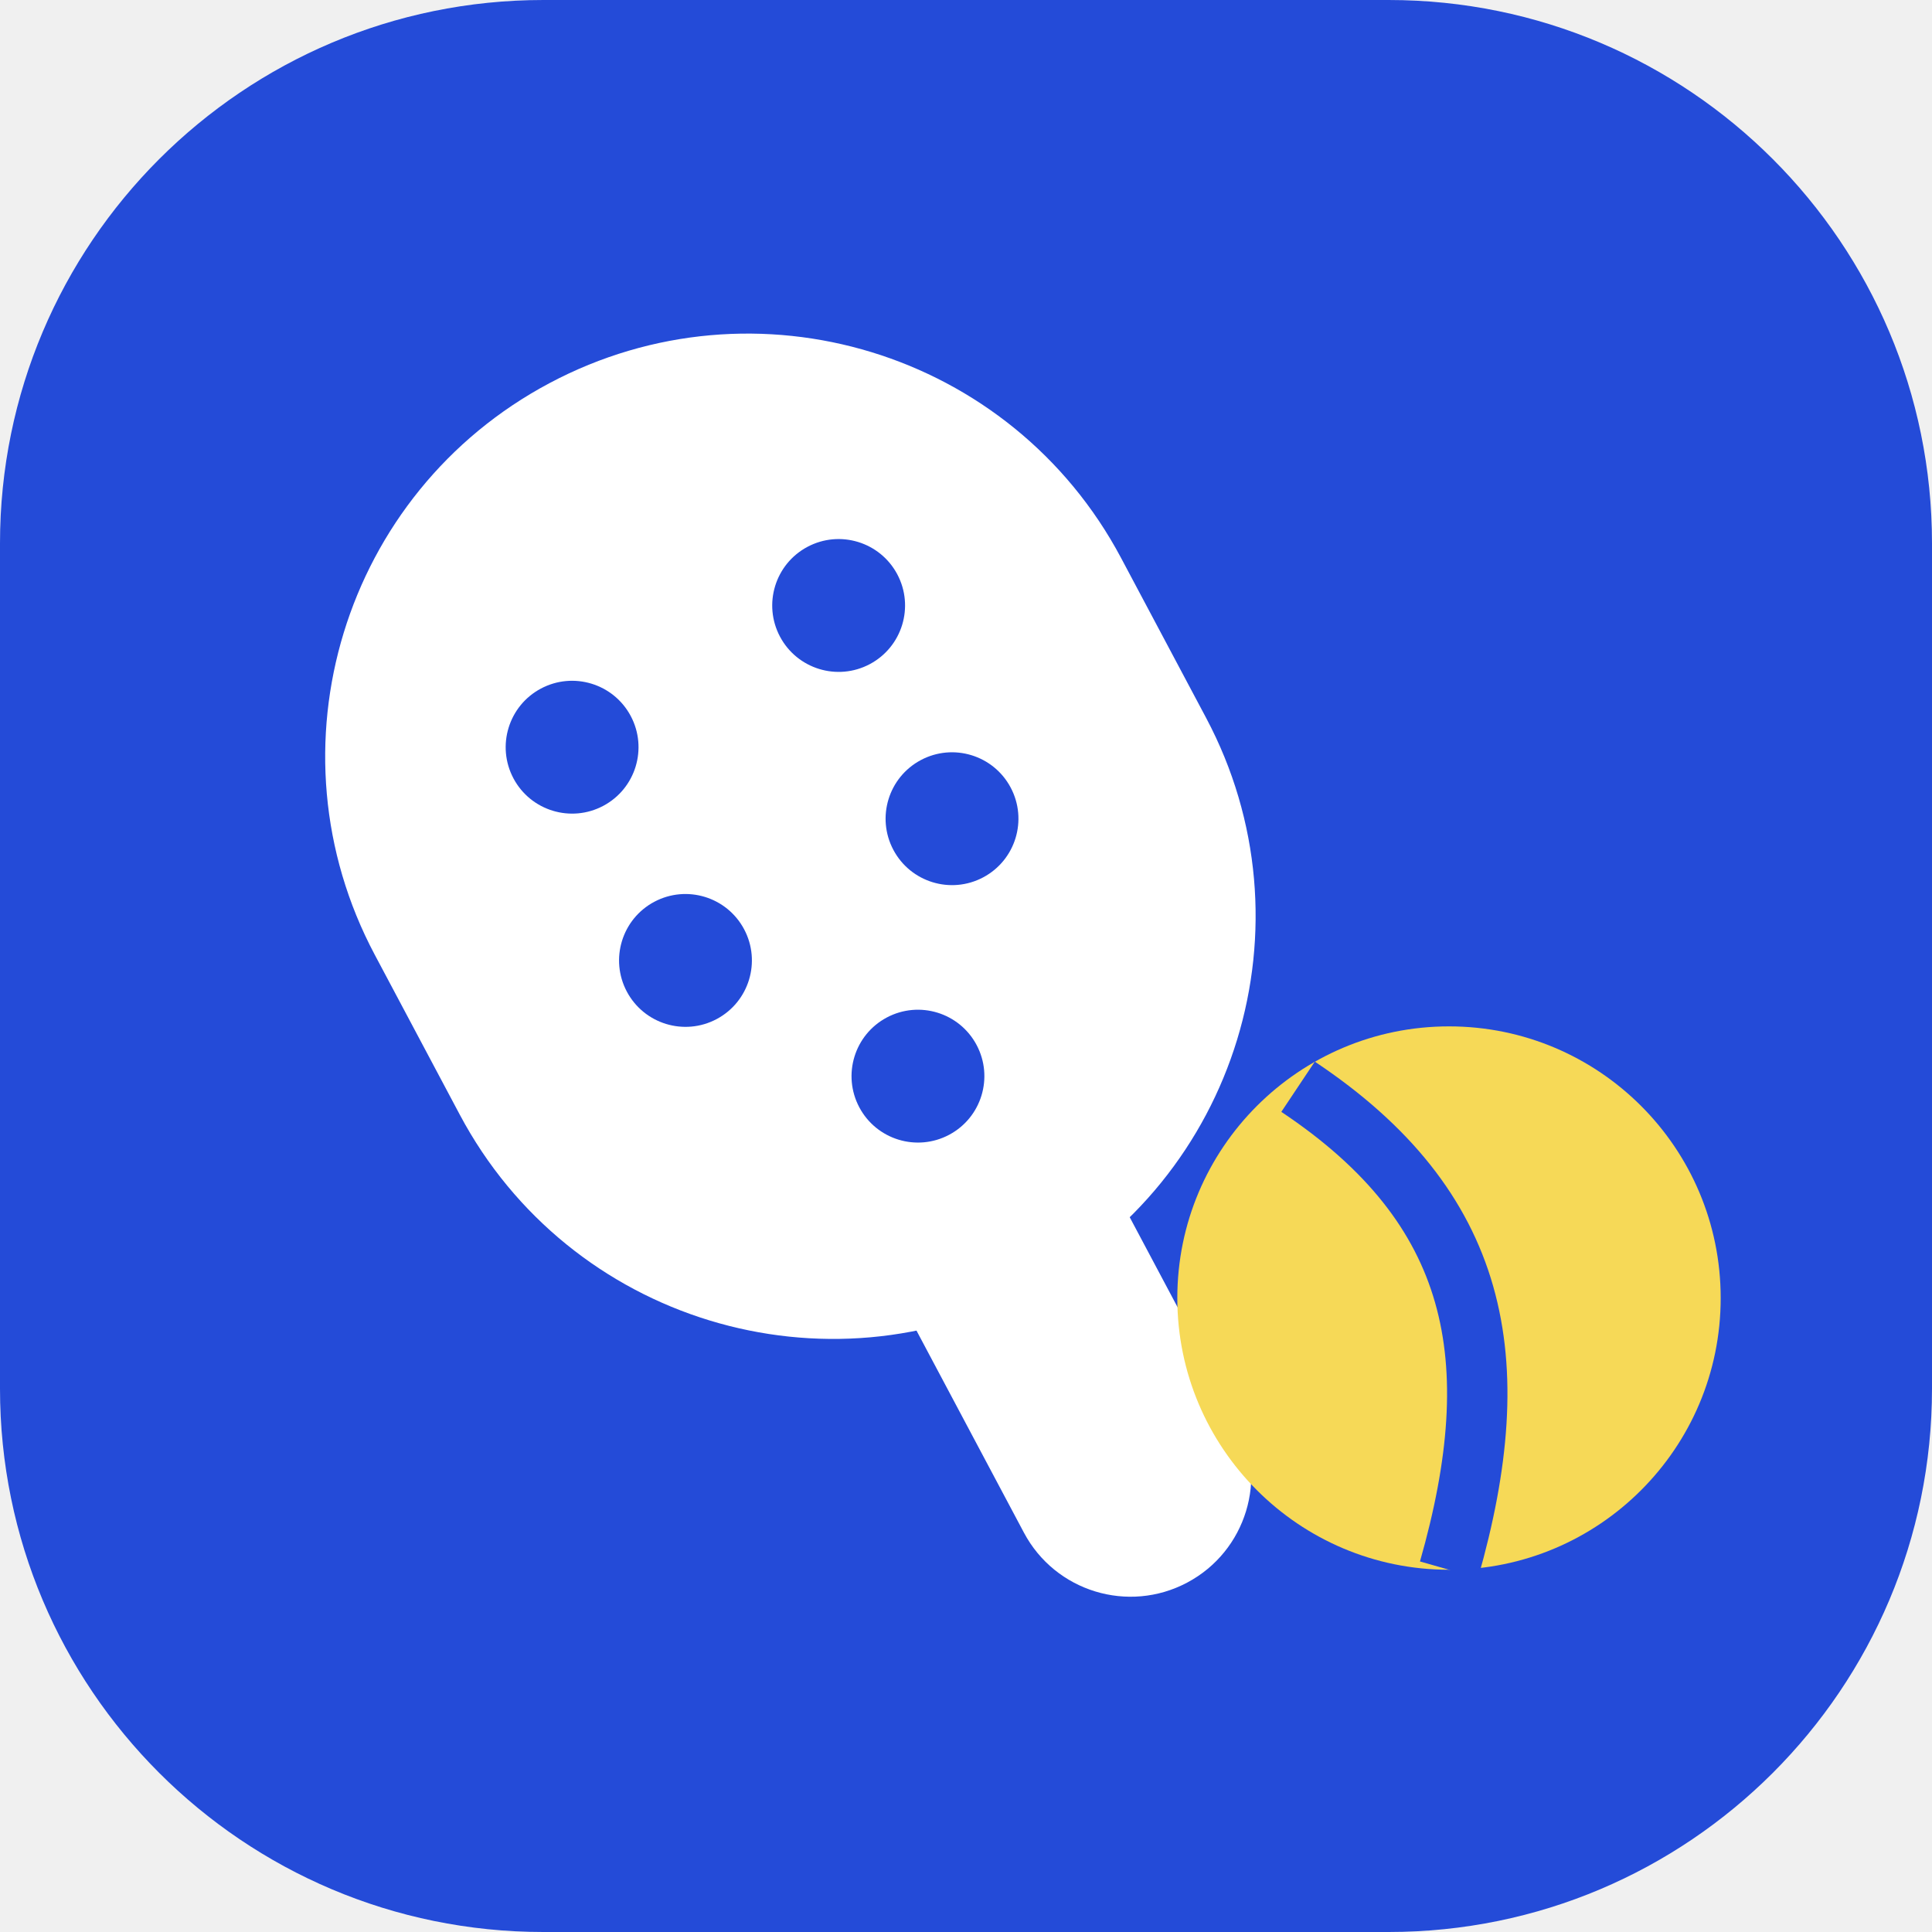
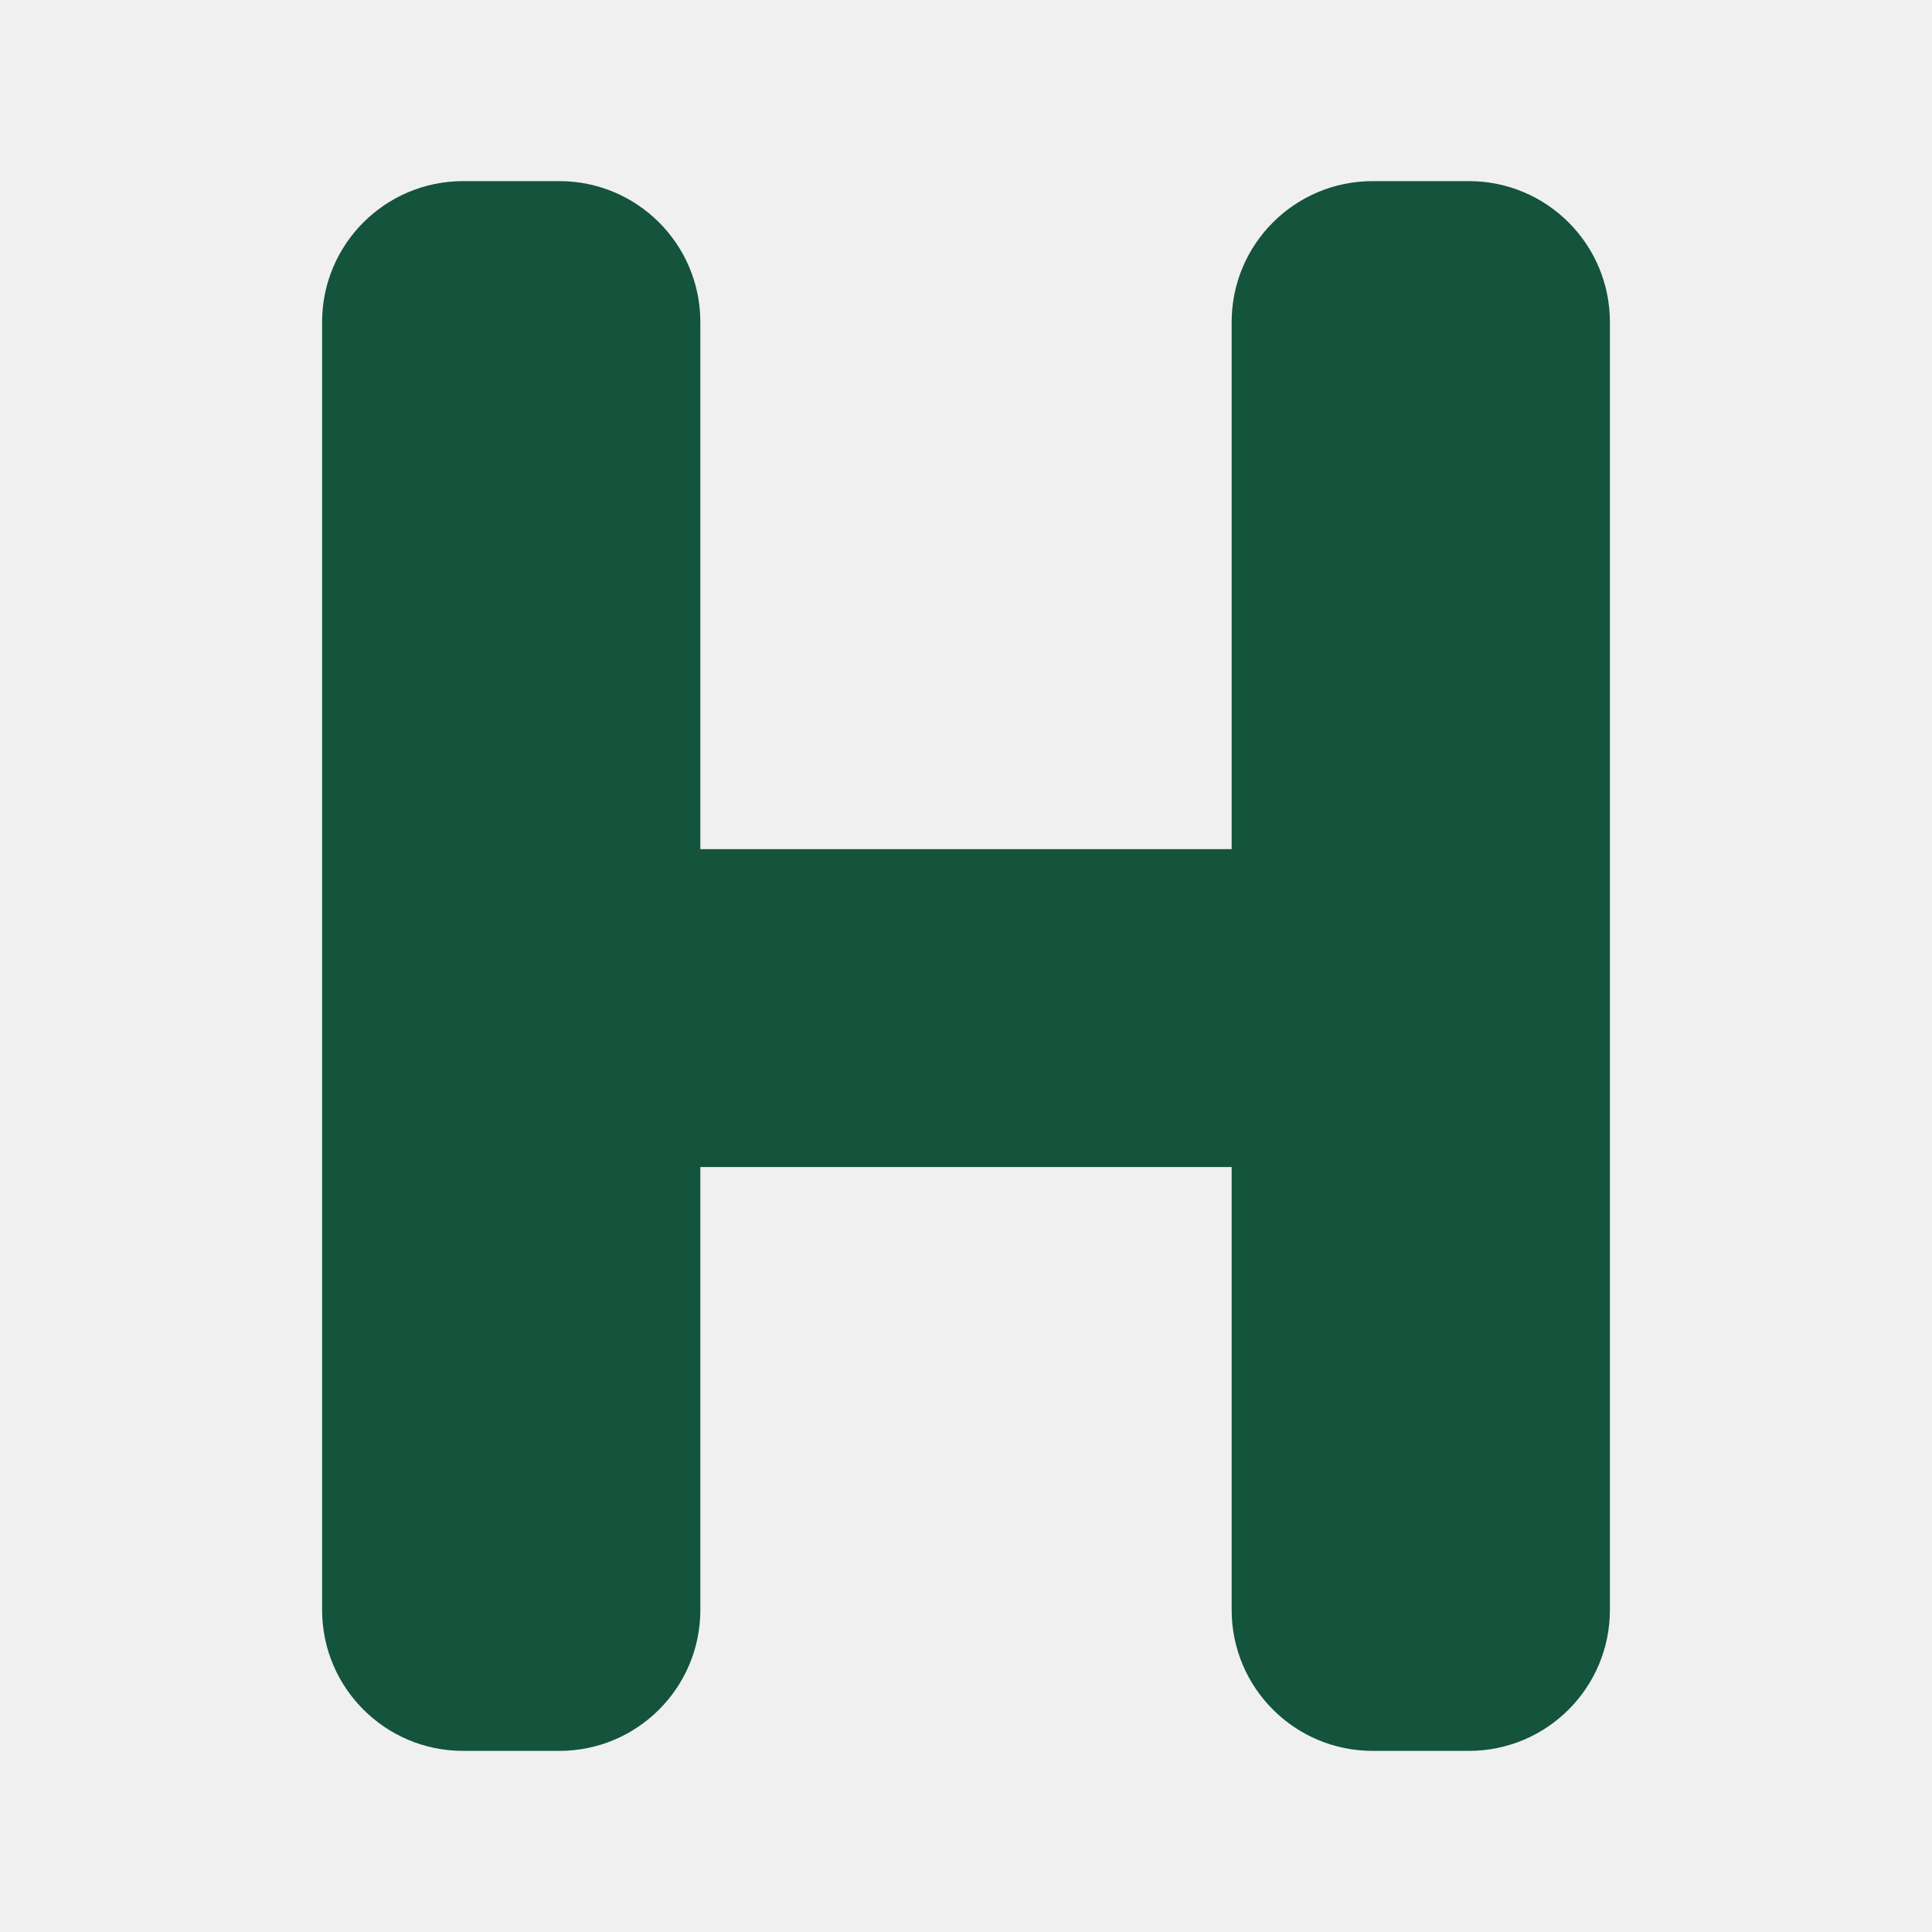
<svg xmlns="http://www.w3.org/2000/svg" viewBox="0 0 64 64" fill="none">
-   <rect width="64" height="64" rx="18" fill="#244BD8" />
-   <g transform="rotate(-28 29 33)">
-     <rect x="25" y="37" width="8" height="18" rx="4" fill="white" />
-     <rect x="15" y="10" width="28" height="34" rx="14" fill="white" />
-     <g fill="#244BD8">
-       <circle cx="24" cy="21" r="2.2" />
-       <circle cx="34" cy="21" r="2.2" />
-       <circle cx="24" cy="29" r="2.2" />
-       <circle cx="34" cy="29" r="2.2" />
-       <circle cx="29" cy="36" r="2.2" />
-     </g>
+   <g fill="#14533C">
+     <rect x="10.67" y="6" width="12.53" height="52" rx="4.67" />
+     <rect x="40.8" y="6" width="12.53" height="52" rx="4.67" />
+     <rect x="19.47" y="28.13" width="25.07" height="10.53" rx="2.4" />
  </g>
-   <circle cx="48" cy="43" r="9" fill="#F6D957" />
-   <path d="M43 36c6 4 7 9 5 16" stroke="#244BD8" stroke-width="2" />
</svg>
